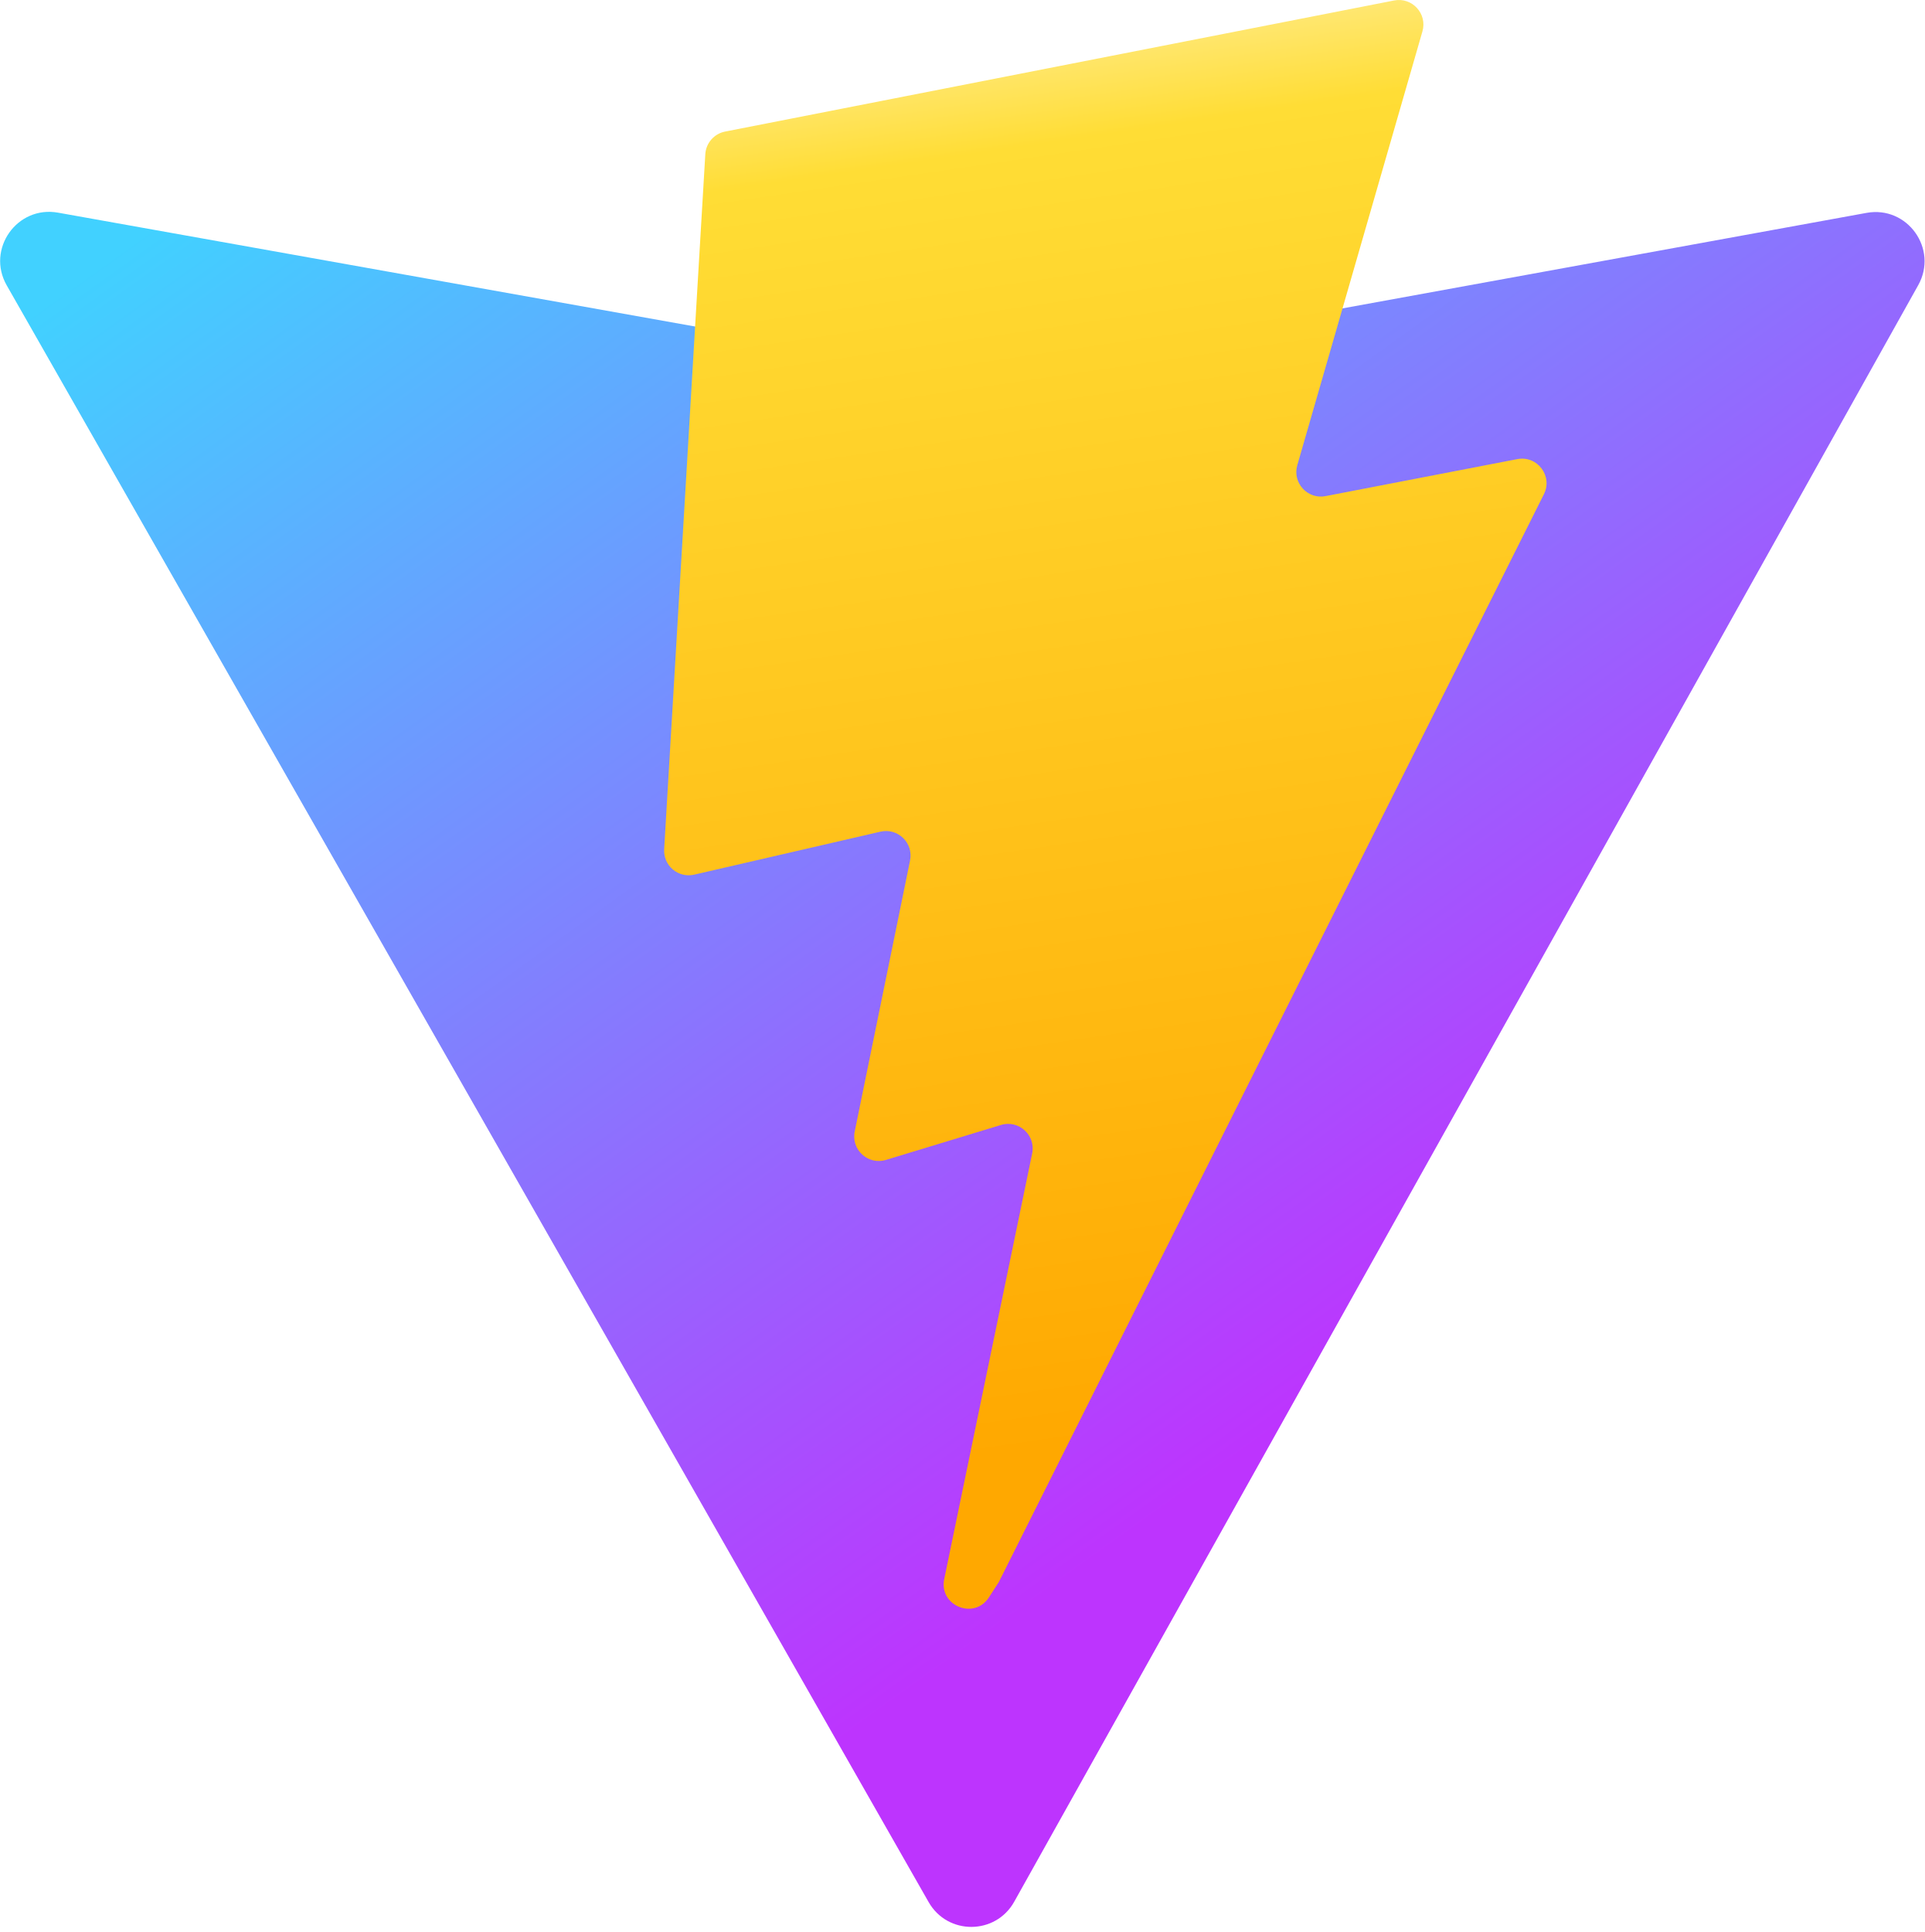
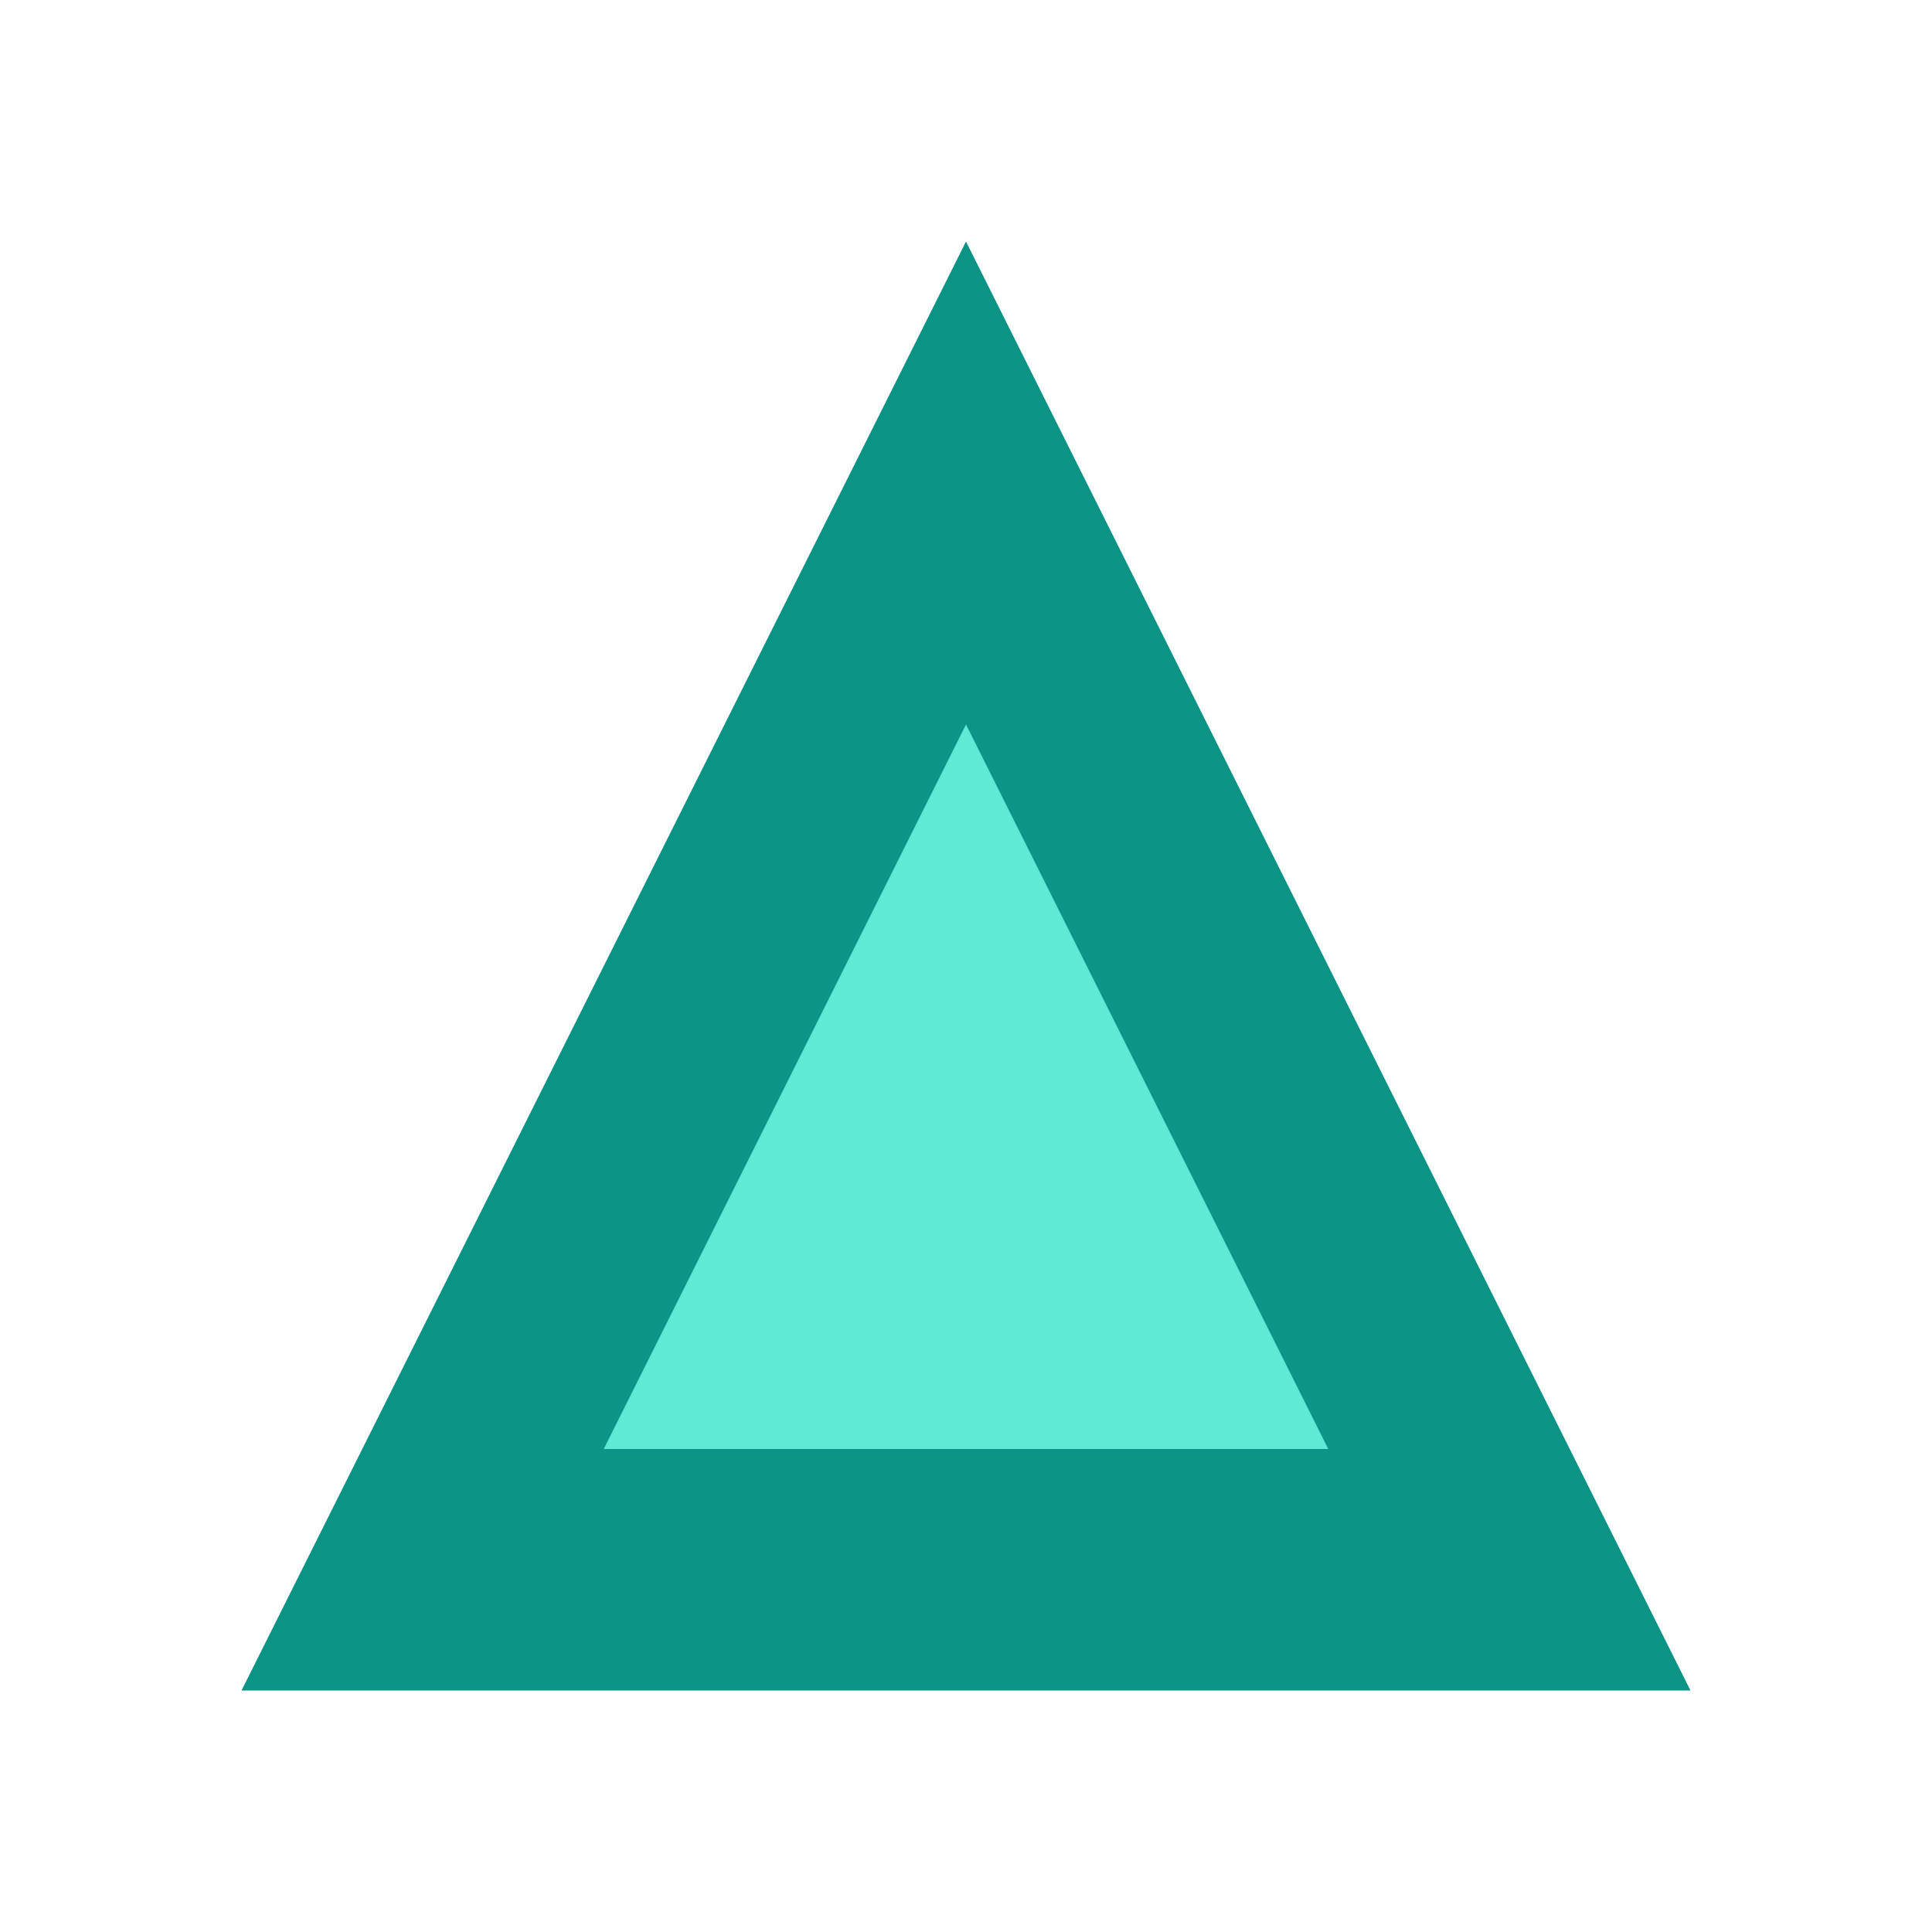
- <svg xmlns="http://www.w3.org/2000/svg" aria-hidden="true" role="img" class="iconify iconify--logos" width="31.88" height="32" preserveAspectRatio="xMidYMid meet" viewBox="0 0 256 257">
-   <defs>
-     <linearGradient id="IconifyId1813088fe1fbc01fb466" x1="-.828%" x2="57.636%" y1="7.652%" y2="78.411%">
-       <stop offset="0%" stop-color="#41D1FF" />
-       <stop offset="100%" stop-color="#BD34FE" />
-     </linearGradient>
-     <linearGradient id="IconifyId1813088fe1fbc01fb467" x1="43.376%" x2="50.316%" y1="2.242%" y2="89.03%">
-       <stop offset="0%" stop-color="#FFEA83" />
-       <stop offset="8.333%" stop-color="#FFDD35" />
-       <stop offset="100%" stop-color="#FFA800" />
-     </linearGradient>
-   </defs>
-   <path fill="url(#IconifyId1813088fe1fbc01fb466)" d="M255.153 37.938L134.897 252.976c-2.483 4.44-8.862 4.466-11.382.048L.875 37.958c-2.746-4.814 1.371-10.646 6.827-9.67l120.385 21.517a6.537 6.537 0 0 0 2.322-.004l117.867-21.483c5.438-.991 9.574 4.796 6.877 9.62Z" />
-   <path fill="url(#IconifyId1813088fe1fbc01fb467)" d="M185.432.063L96.44 17.501a3.268 3.268 0 0 0-2.634 3.014l-5.474 92.456a3.268 3.268 0 0 0 3.997 3.378l24.777-5.718c2.318-.535 4.413 1.507 3.936 3.838l-7.361 36.047c-.495 2.426 1.782 4.5 4.151 3.78l15.304-4.649c2.372-.72 4.652 1.36 4.15 3.788l-11.698 56.621c-.732 3.542 3.979 5.473 5.943 2.437l1.313-2.028l72.516-144.72c1.215-2.423-.88-5.186-3.54-4.672l-25.505 4.922c-2.396.462-4.435-1.77-3.759-4.114l16.646-57.705c.677-2.35-1.37-4.583-3.769-4.113Z" />
+ <svg xmlns="http://www.w3.org/2000/svg" width="32" height="32" viewBox="0 0 32 32" fill="none">
+   <path d="M16 4L4 28h24L16 4z" fill="#0d9488" />
+   <path d="M16 12l-6 12h12L16 12z" fill="#5eead4" />
</svg>
